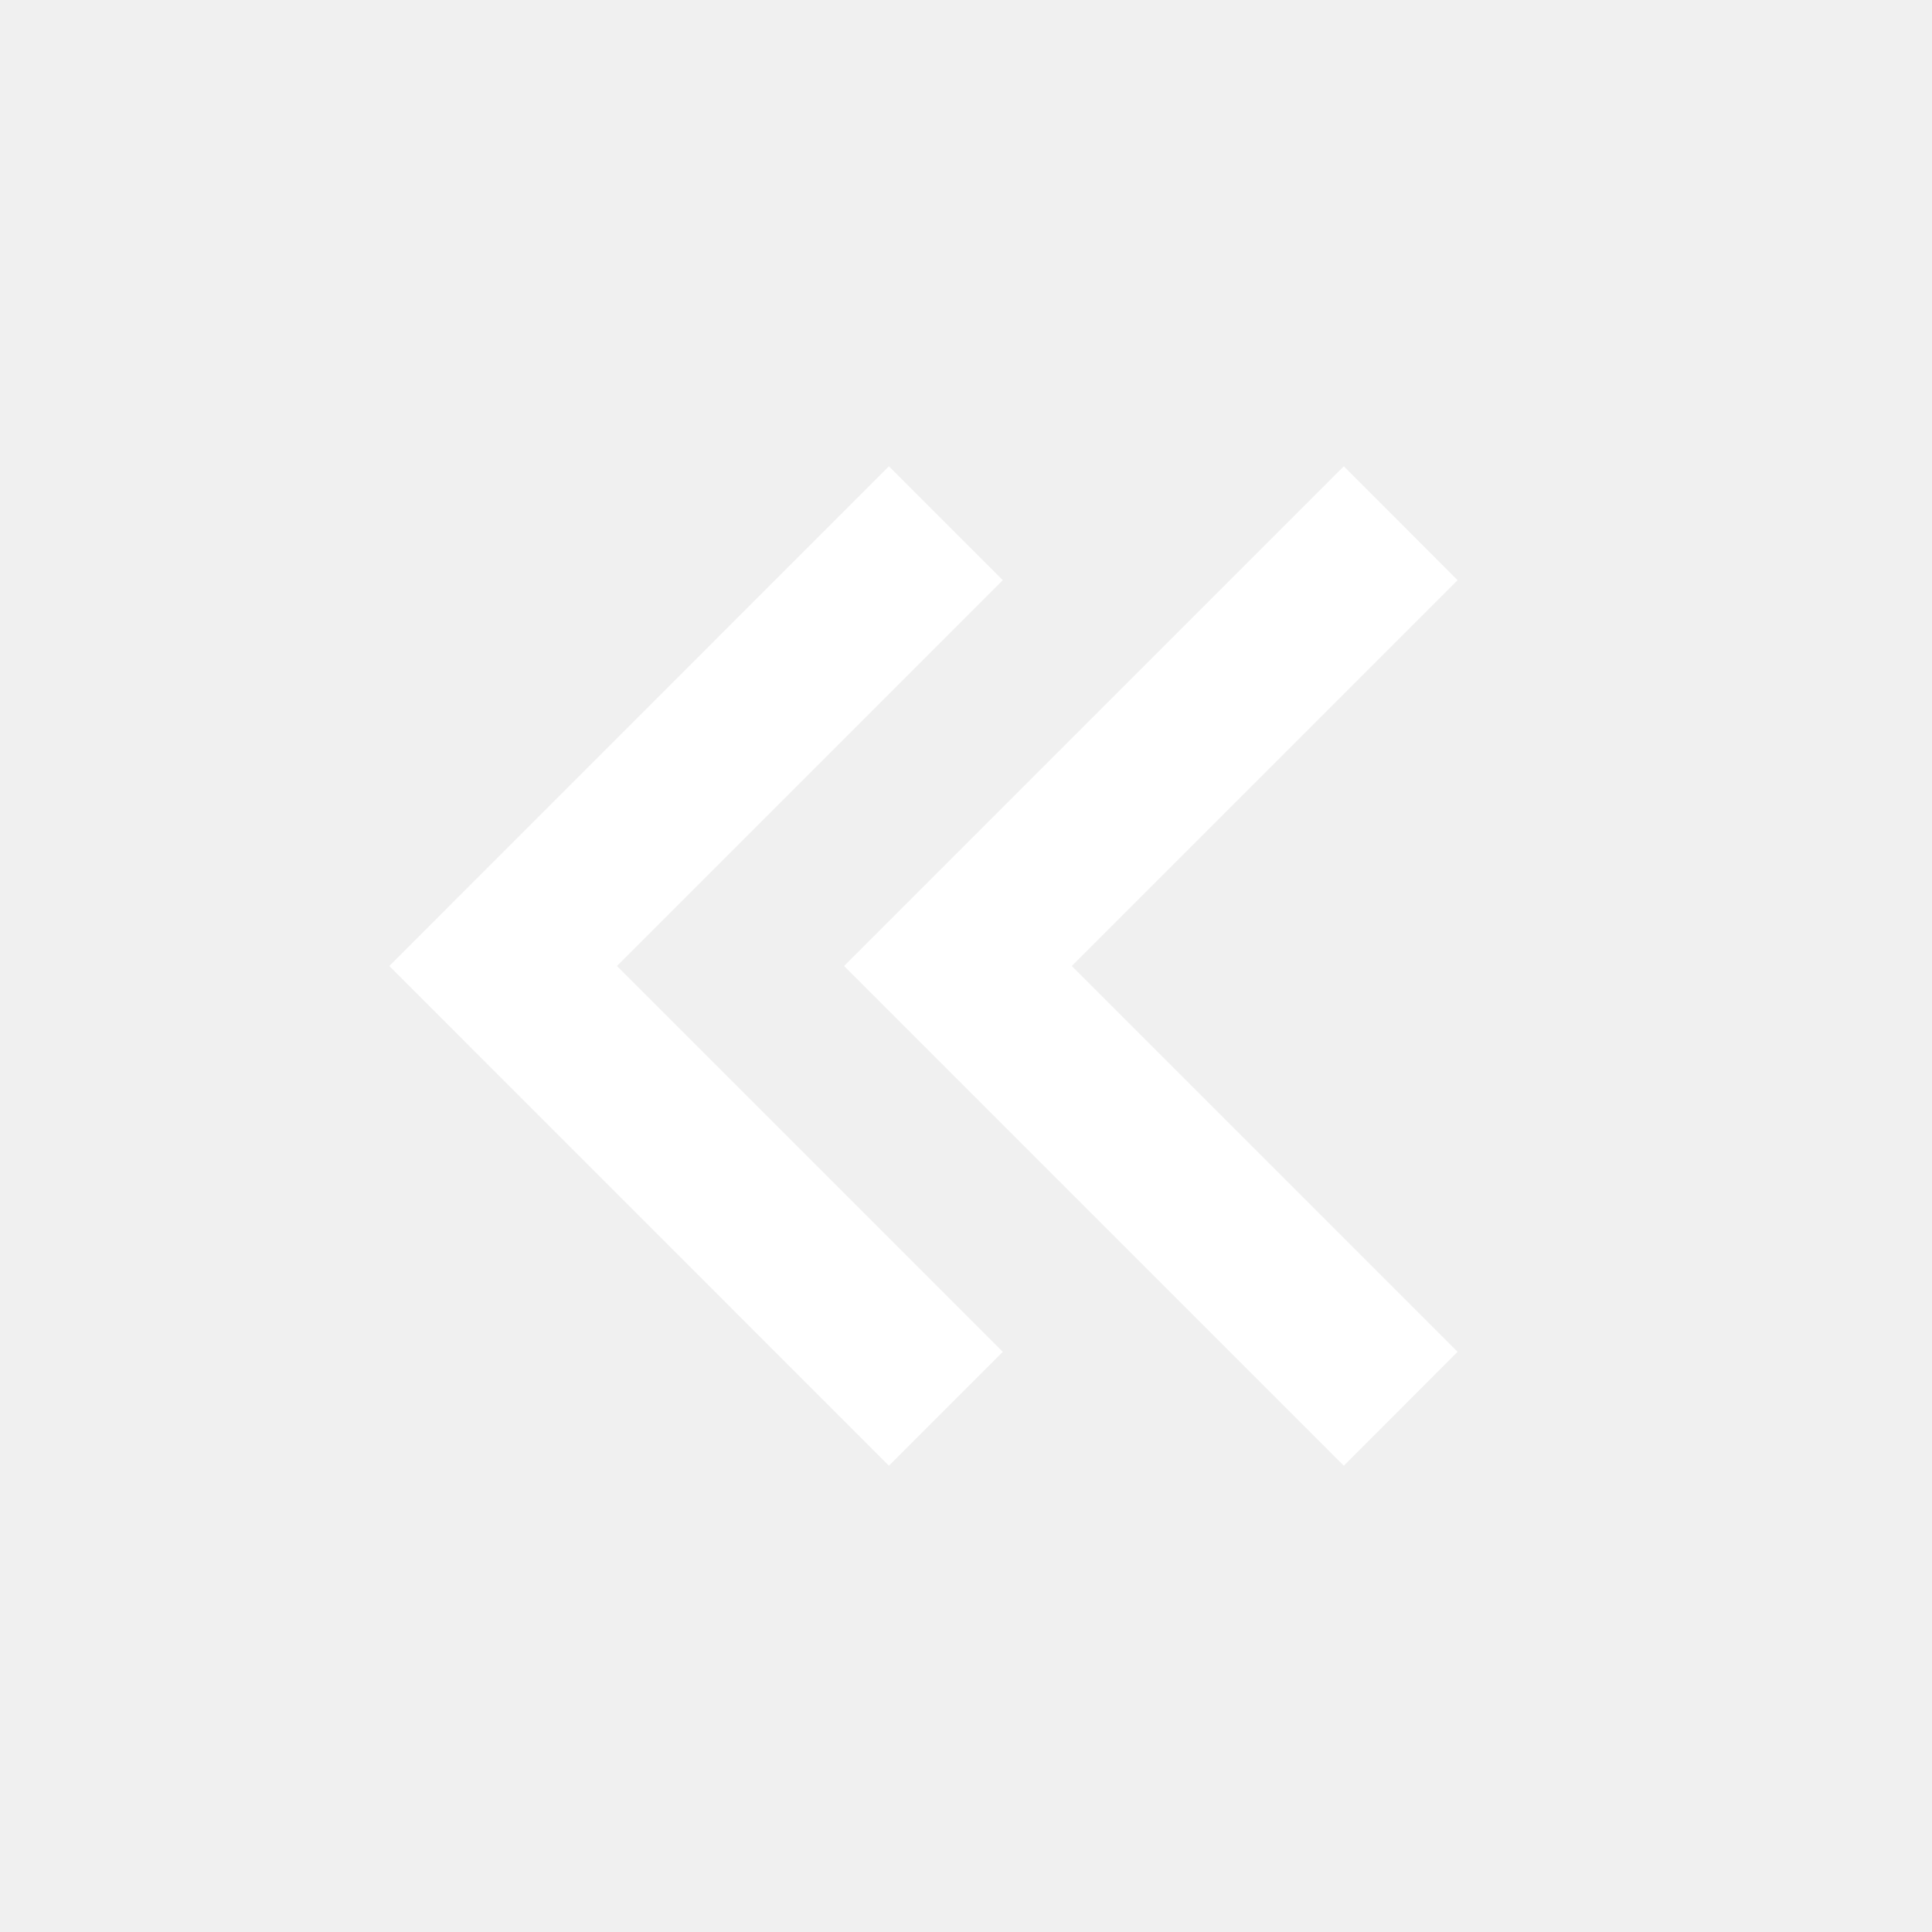
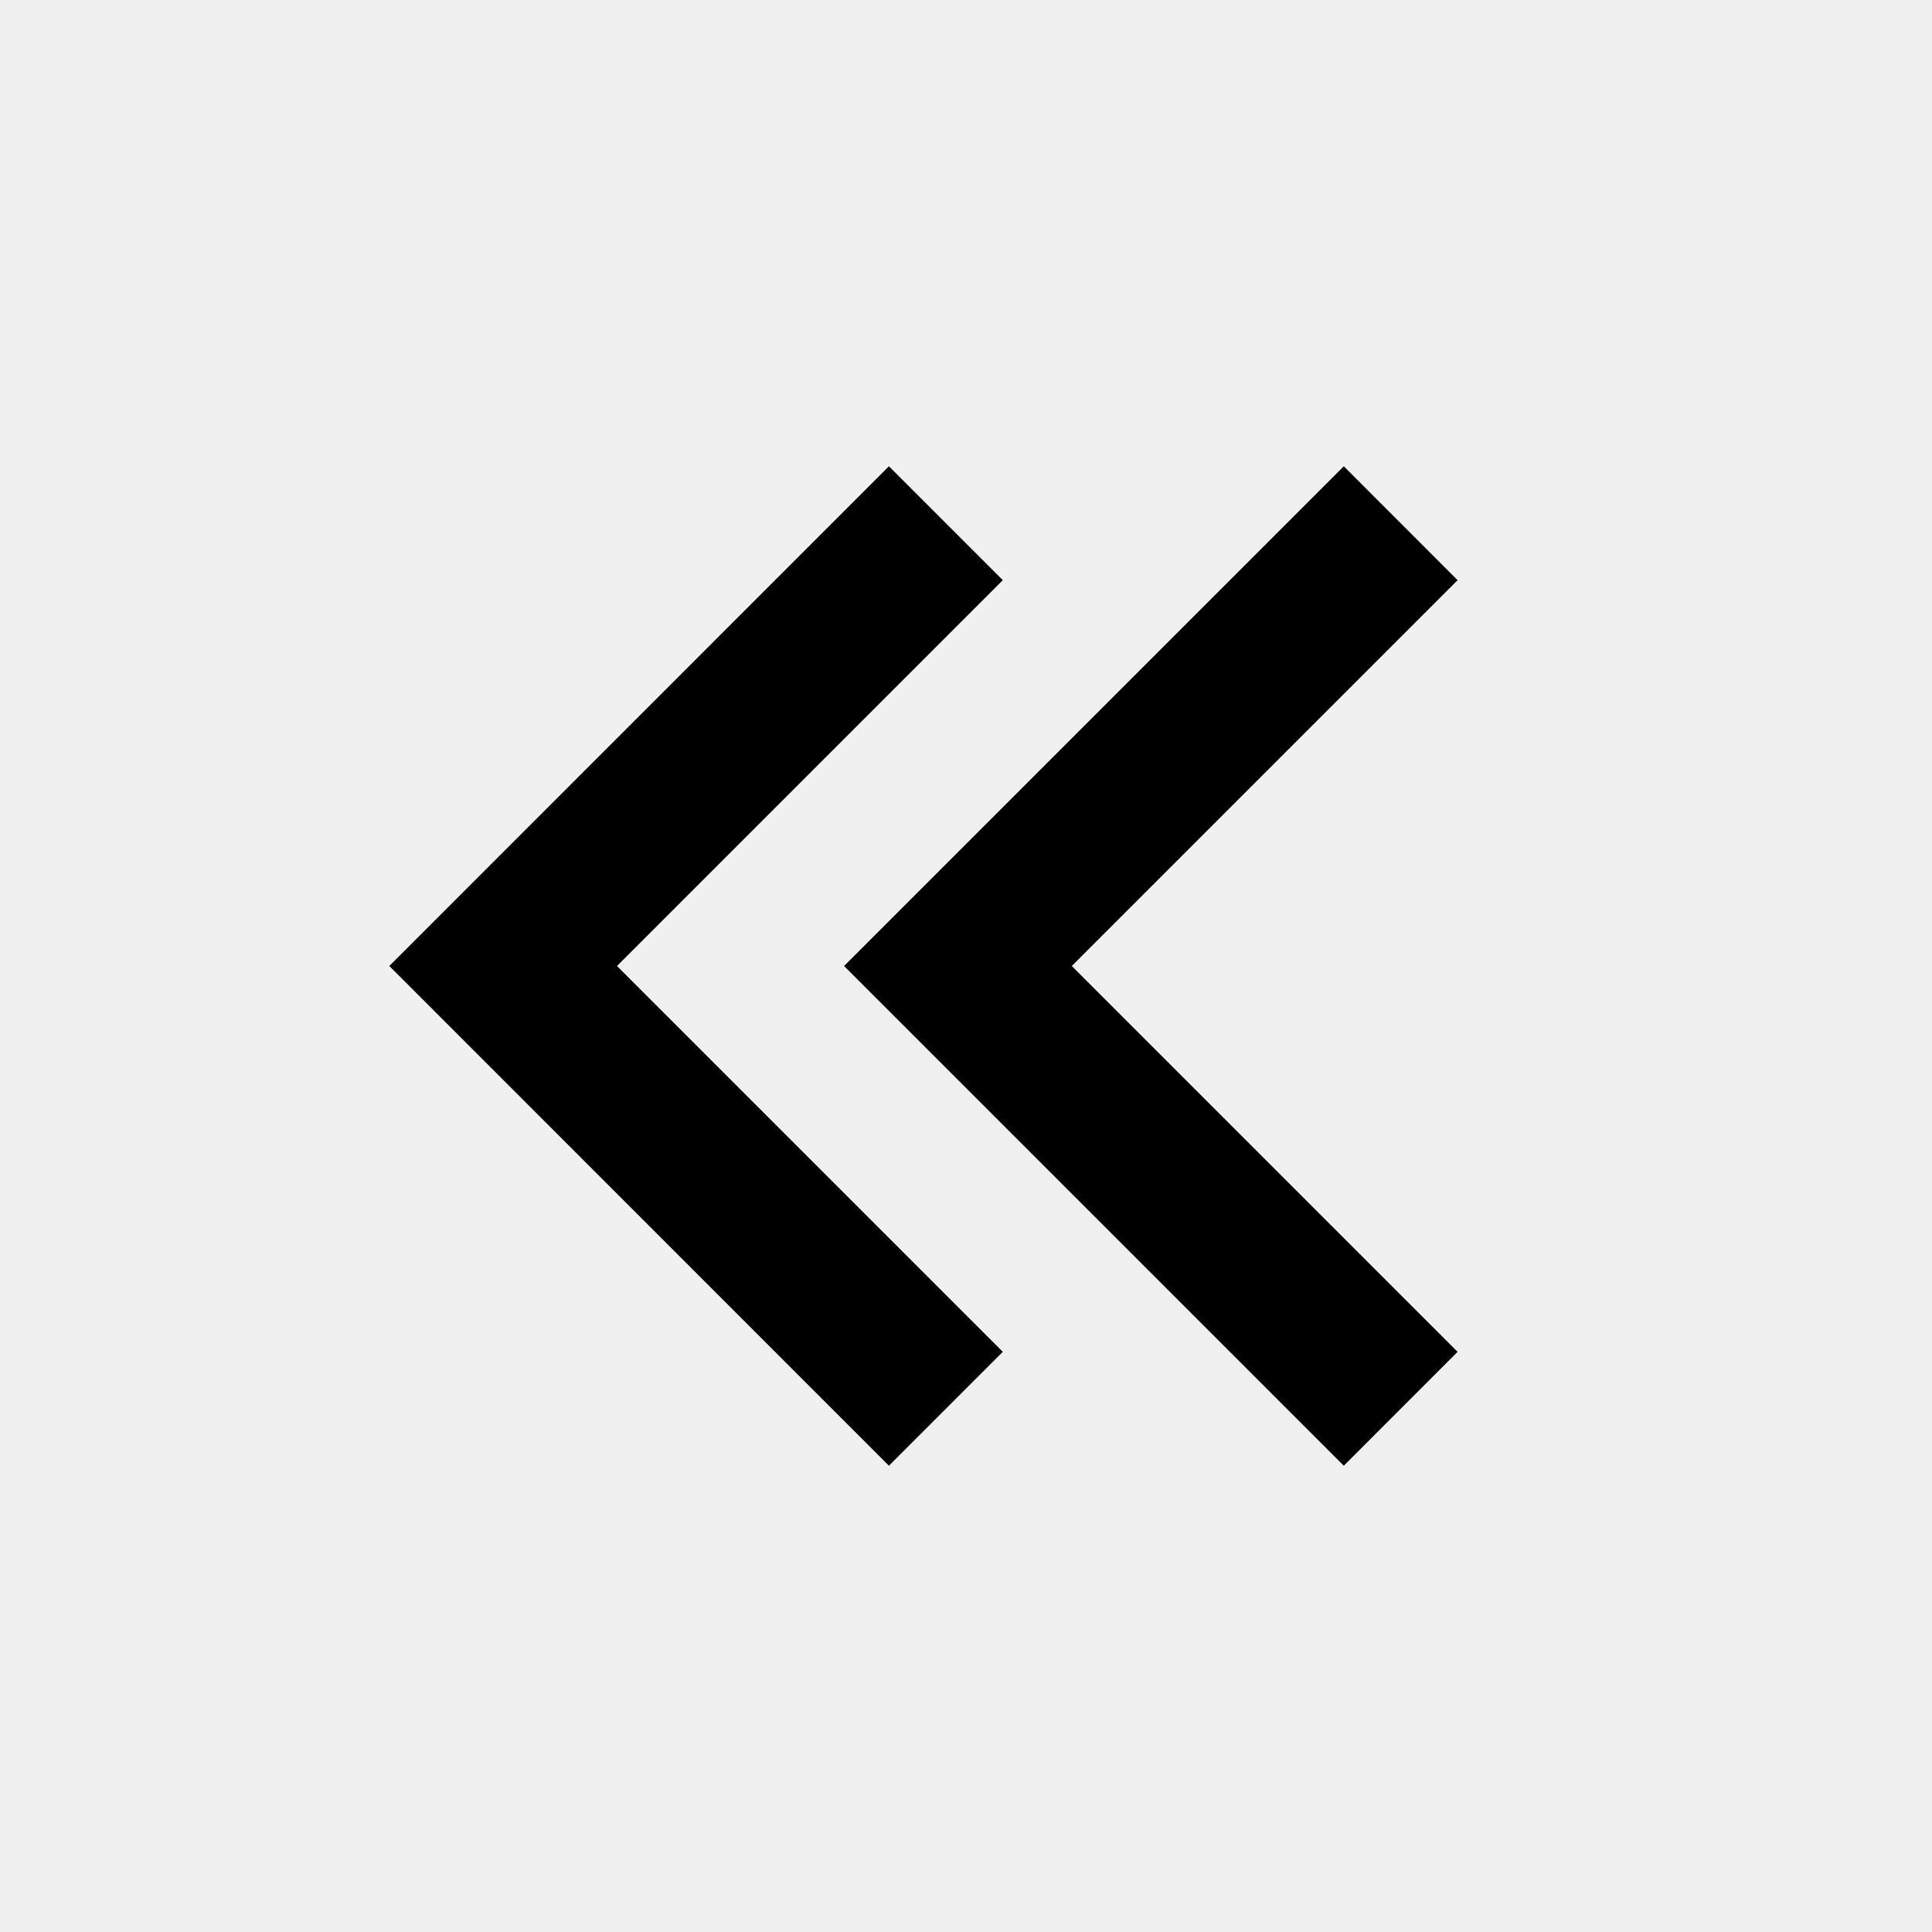
- <svg xmlns="http://www.w3.org/2000/svg" width="20" height="20" viewBox="0 0 20 20" fill="none">
-   <path d="M4.03 10L9.202 15.173L10.381 13.994L6.387 10L10.381 6.006L9.202 4.827L4.03 10ZM8.738 10L13.911 15.173L15.089 13.994L11.095 10L15.089 6.006L13.911 4.827L8.738 10Z" fill="white" />
+ <svg xmlns="http://www.w3.org/2000/svg" width="20" height="20" viewBox="0 0 20 20" fill="currentColor">
+   <path d="M4.03 10L9.202 15.173L10.381 13.994L6.387 10L10.381 6.006L9.202 4.827L4.03 10ZM8.738 10L13.911 15.173L15.089 13.994L11.095 10L15.089 6.006L13.911 4.827L8.738 10Z" fill="currentColor" />
</svg>
